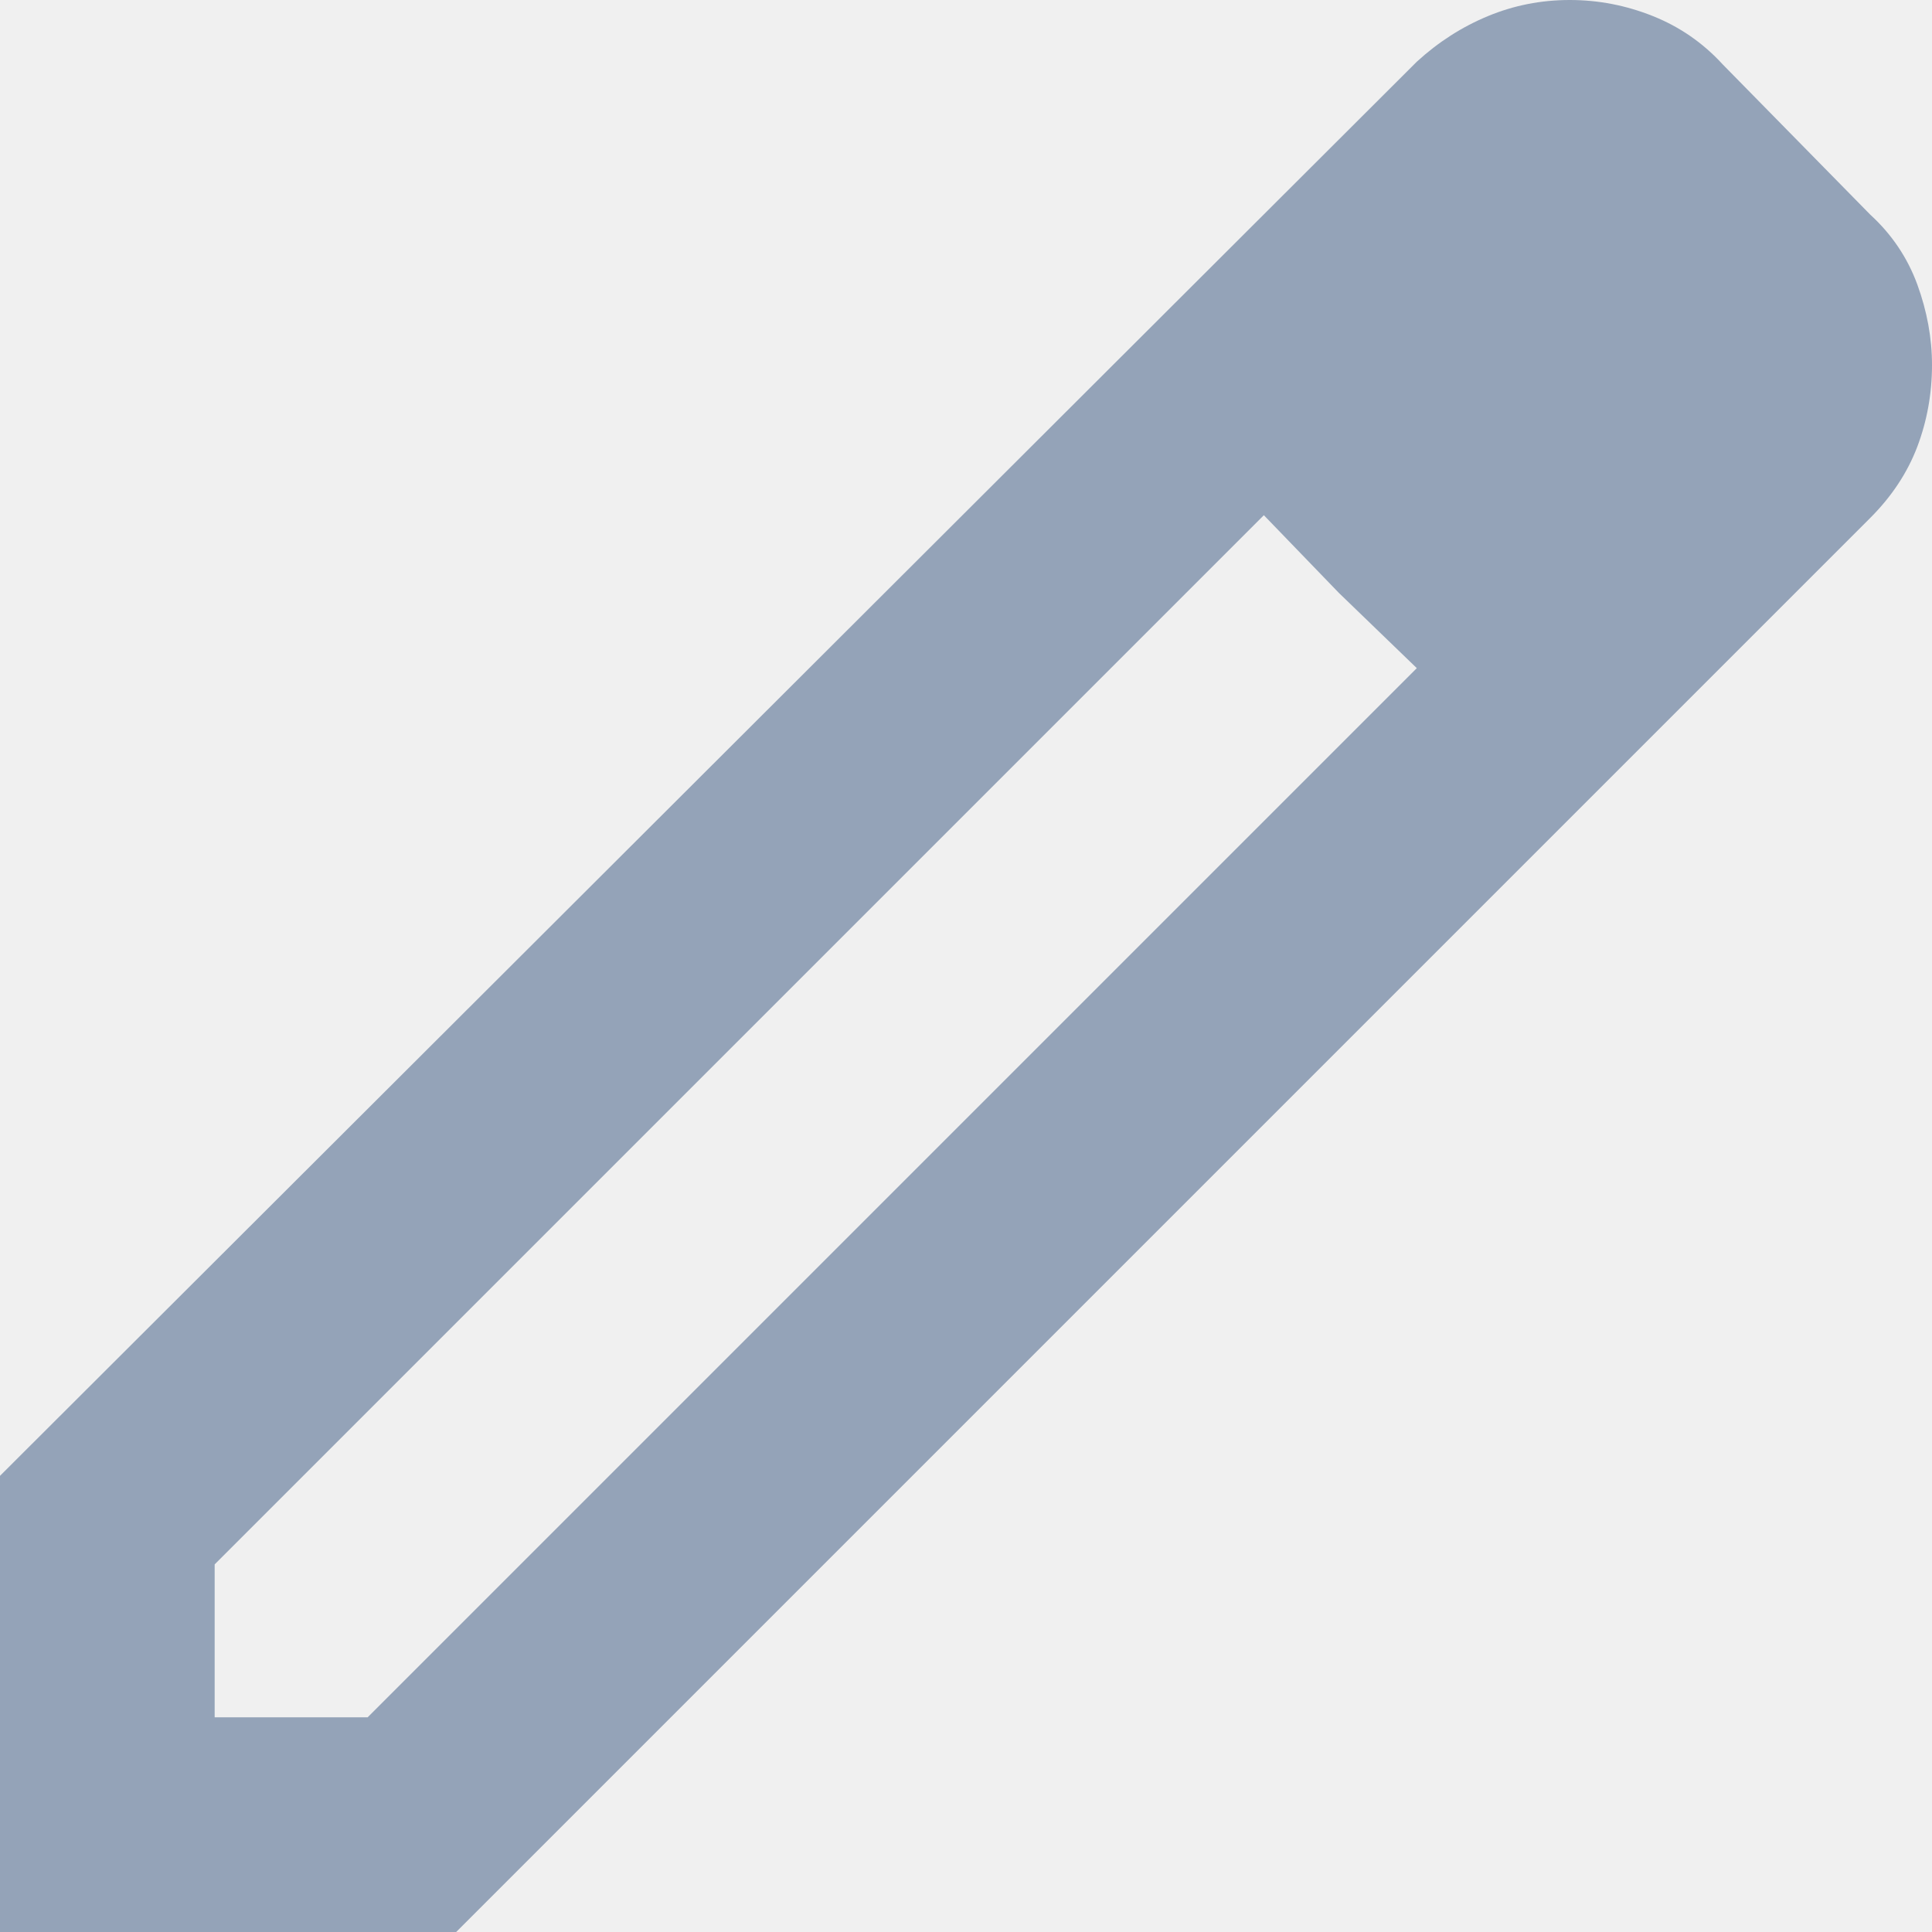
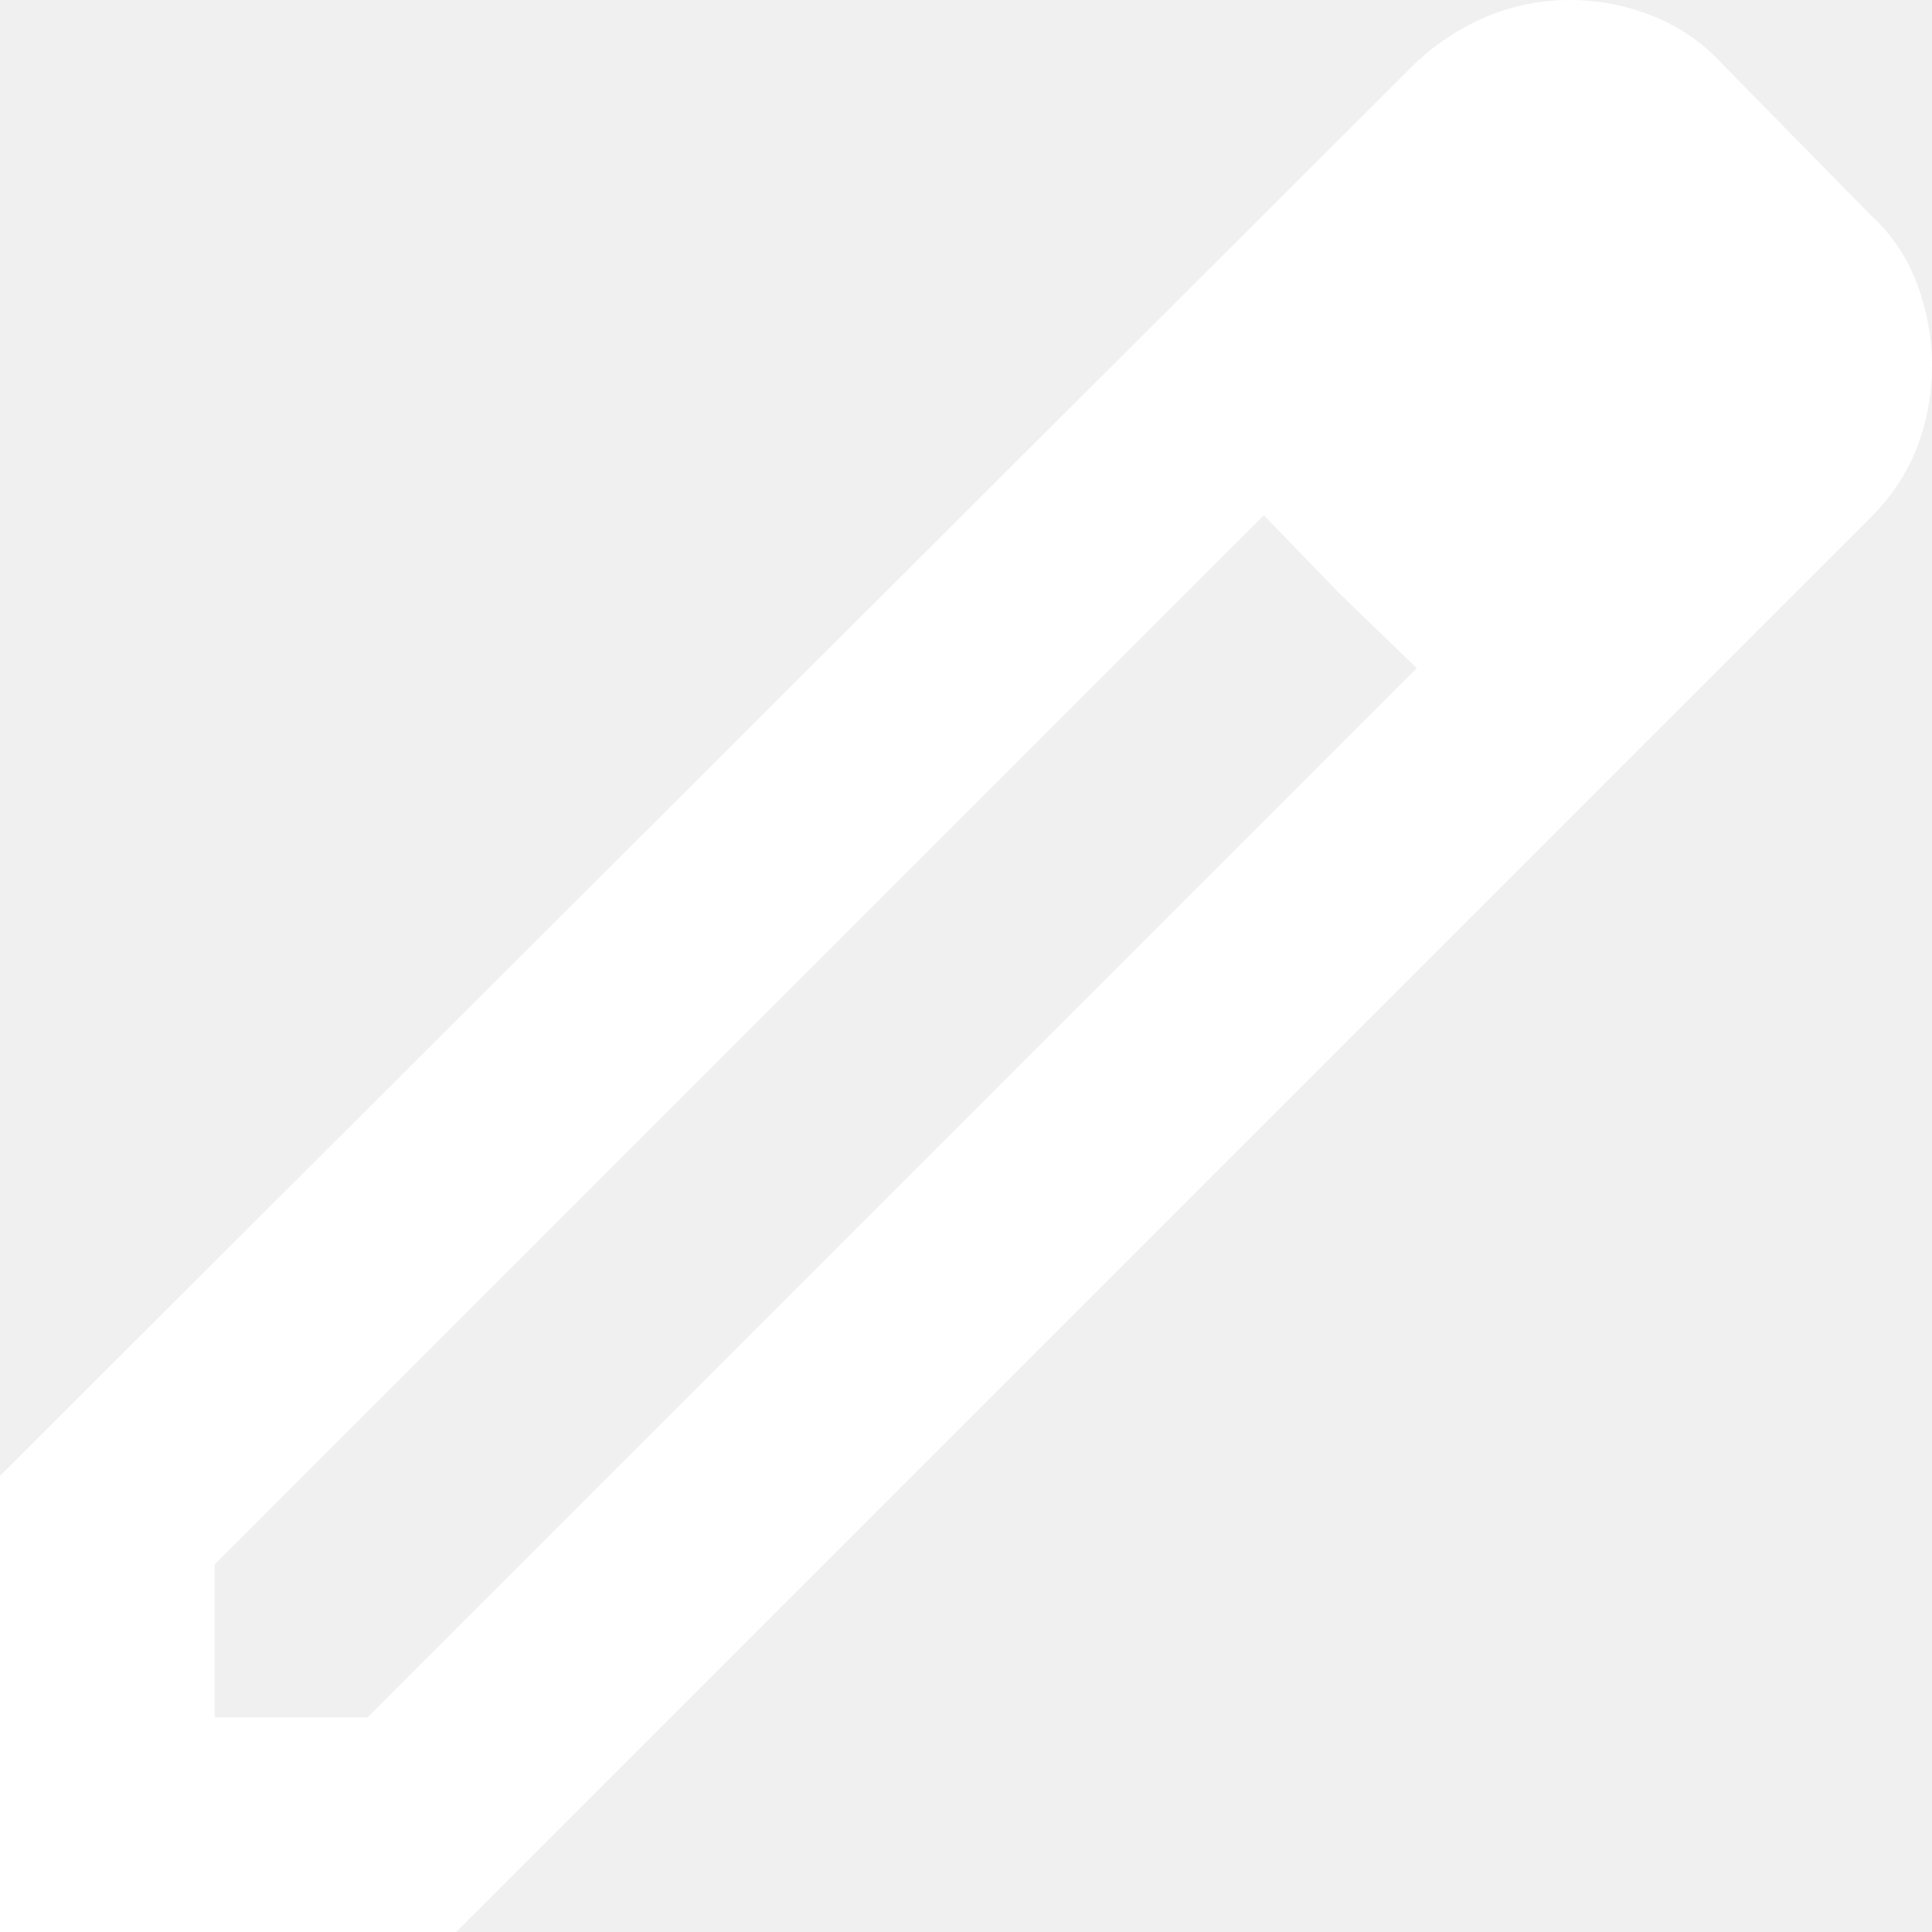
<svg xmlns="http://www.w3.org/2000/svg" width="18" height="18" viewBox="0 0 18 18" fill="none">
-   <path d="M2 16H3.425L13.2 6.225L11.775 4.8L2 14.575V16ZM0 18V13.75L13.2 0.575C13.4 0.392 13.621 0.25 13.863 0.15C14.104 0.05 14.358 0 14.625 0C14.892 0 15.15 0.05 15.4 0.15C15.65 0.25 15.867 0.4 16.05 0.6L17.425 2C17.625 2.183 17.771 2.4 17.863 2.65C17.954 2.9 18 3.15 18 3.4C18 3.667 17.954 3.921 17.863 4.162C17.771 4.404 17.625 4.625 17.425 4.825L4.25 18H0ZM16 3.4L14.6 2L16 3.4ZM12.475 5.525L11.775 4.8L13.2 6.225L12.475 5.525Z" fill="#94A3B8" />
+   <path d="M2 16H3.425L13.2 6.225L11.775 4.8L2 14.575V16ZM0 18V13.75L13.2 0.575C13.4 0.392 13.621 0.25 13.863 0.15C14.104 0.05 14.358 0 14.625 0C14.892 0 15.15 0.05 15.4 0.15C15.65 0.25 15.867 0.4 16.05 0.6L17.425 2C17.625 2.183 17.771 2.4 17.863 2.65C17.954 2.9 18 3.15 18 3.4C18 3.667 17.954 3.921 17.863 4.162C17.771 4.404 17.625 4.625 17.425 4.825L4.25 18H0ZM16 3.4L14.6 2L16 3.4ZM12.475 5.525L11.775 4.8L13.2 6.225L12.475 5.525Z" fill="#fff" />
</svg>
